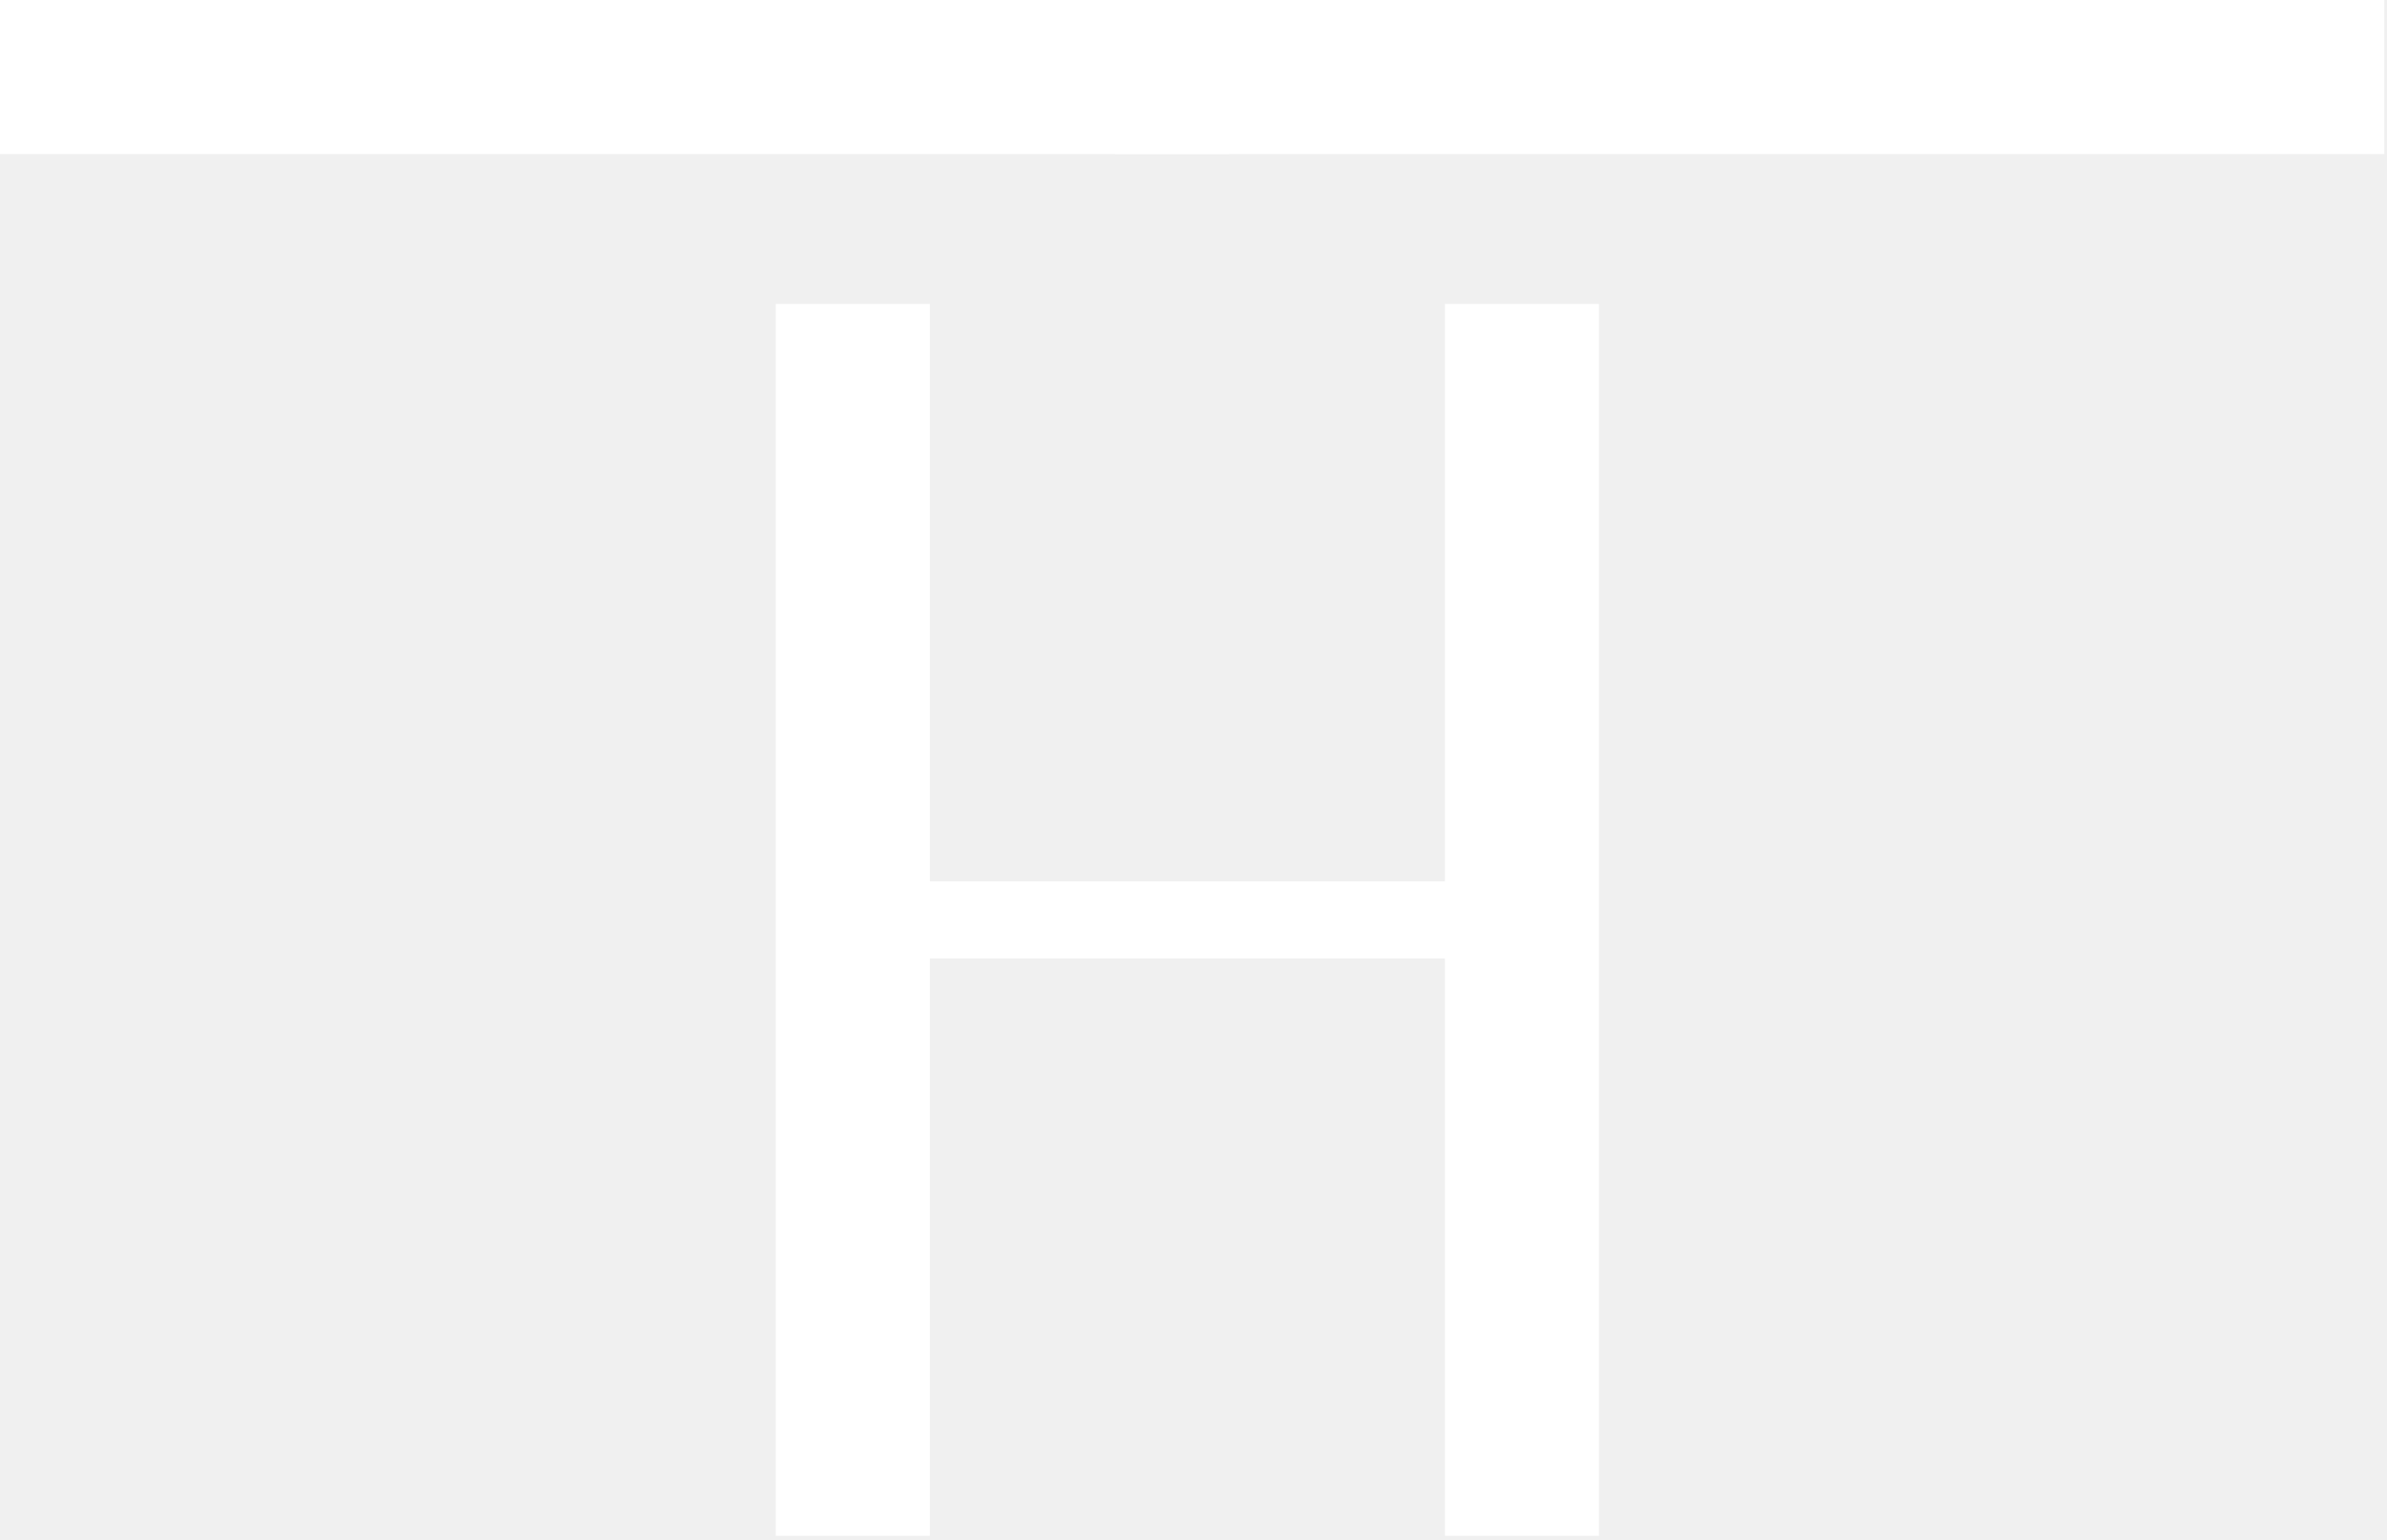
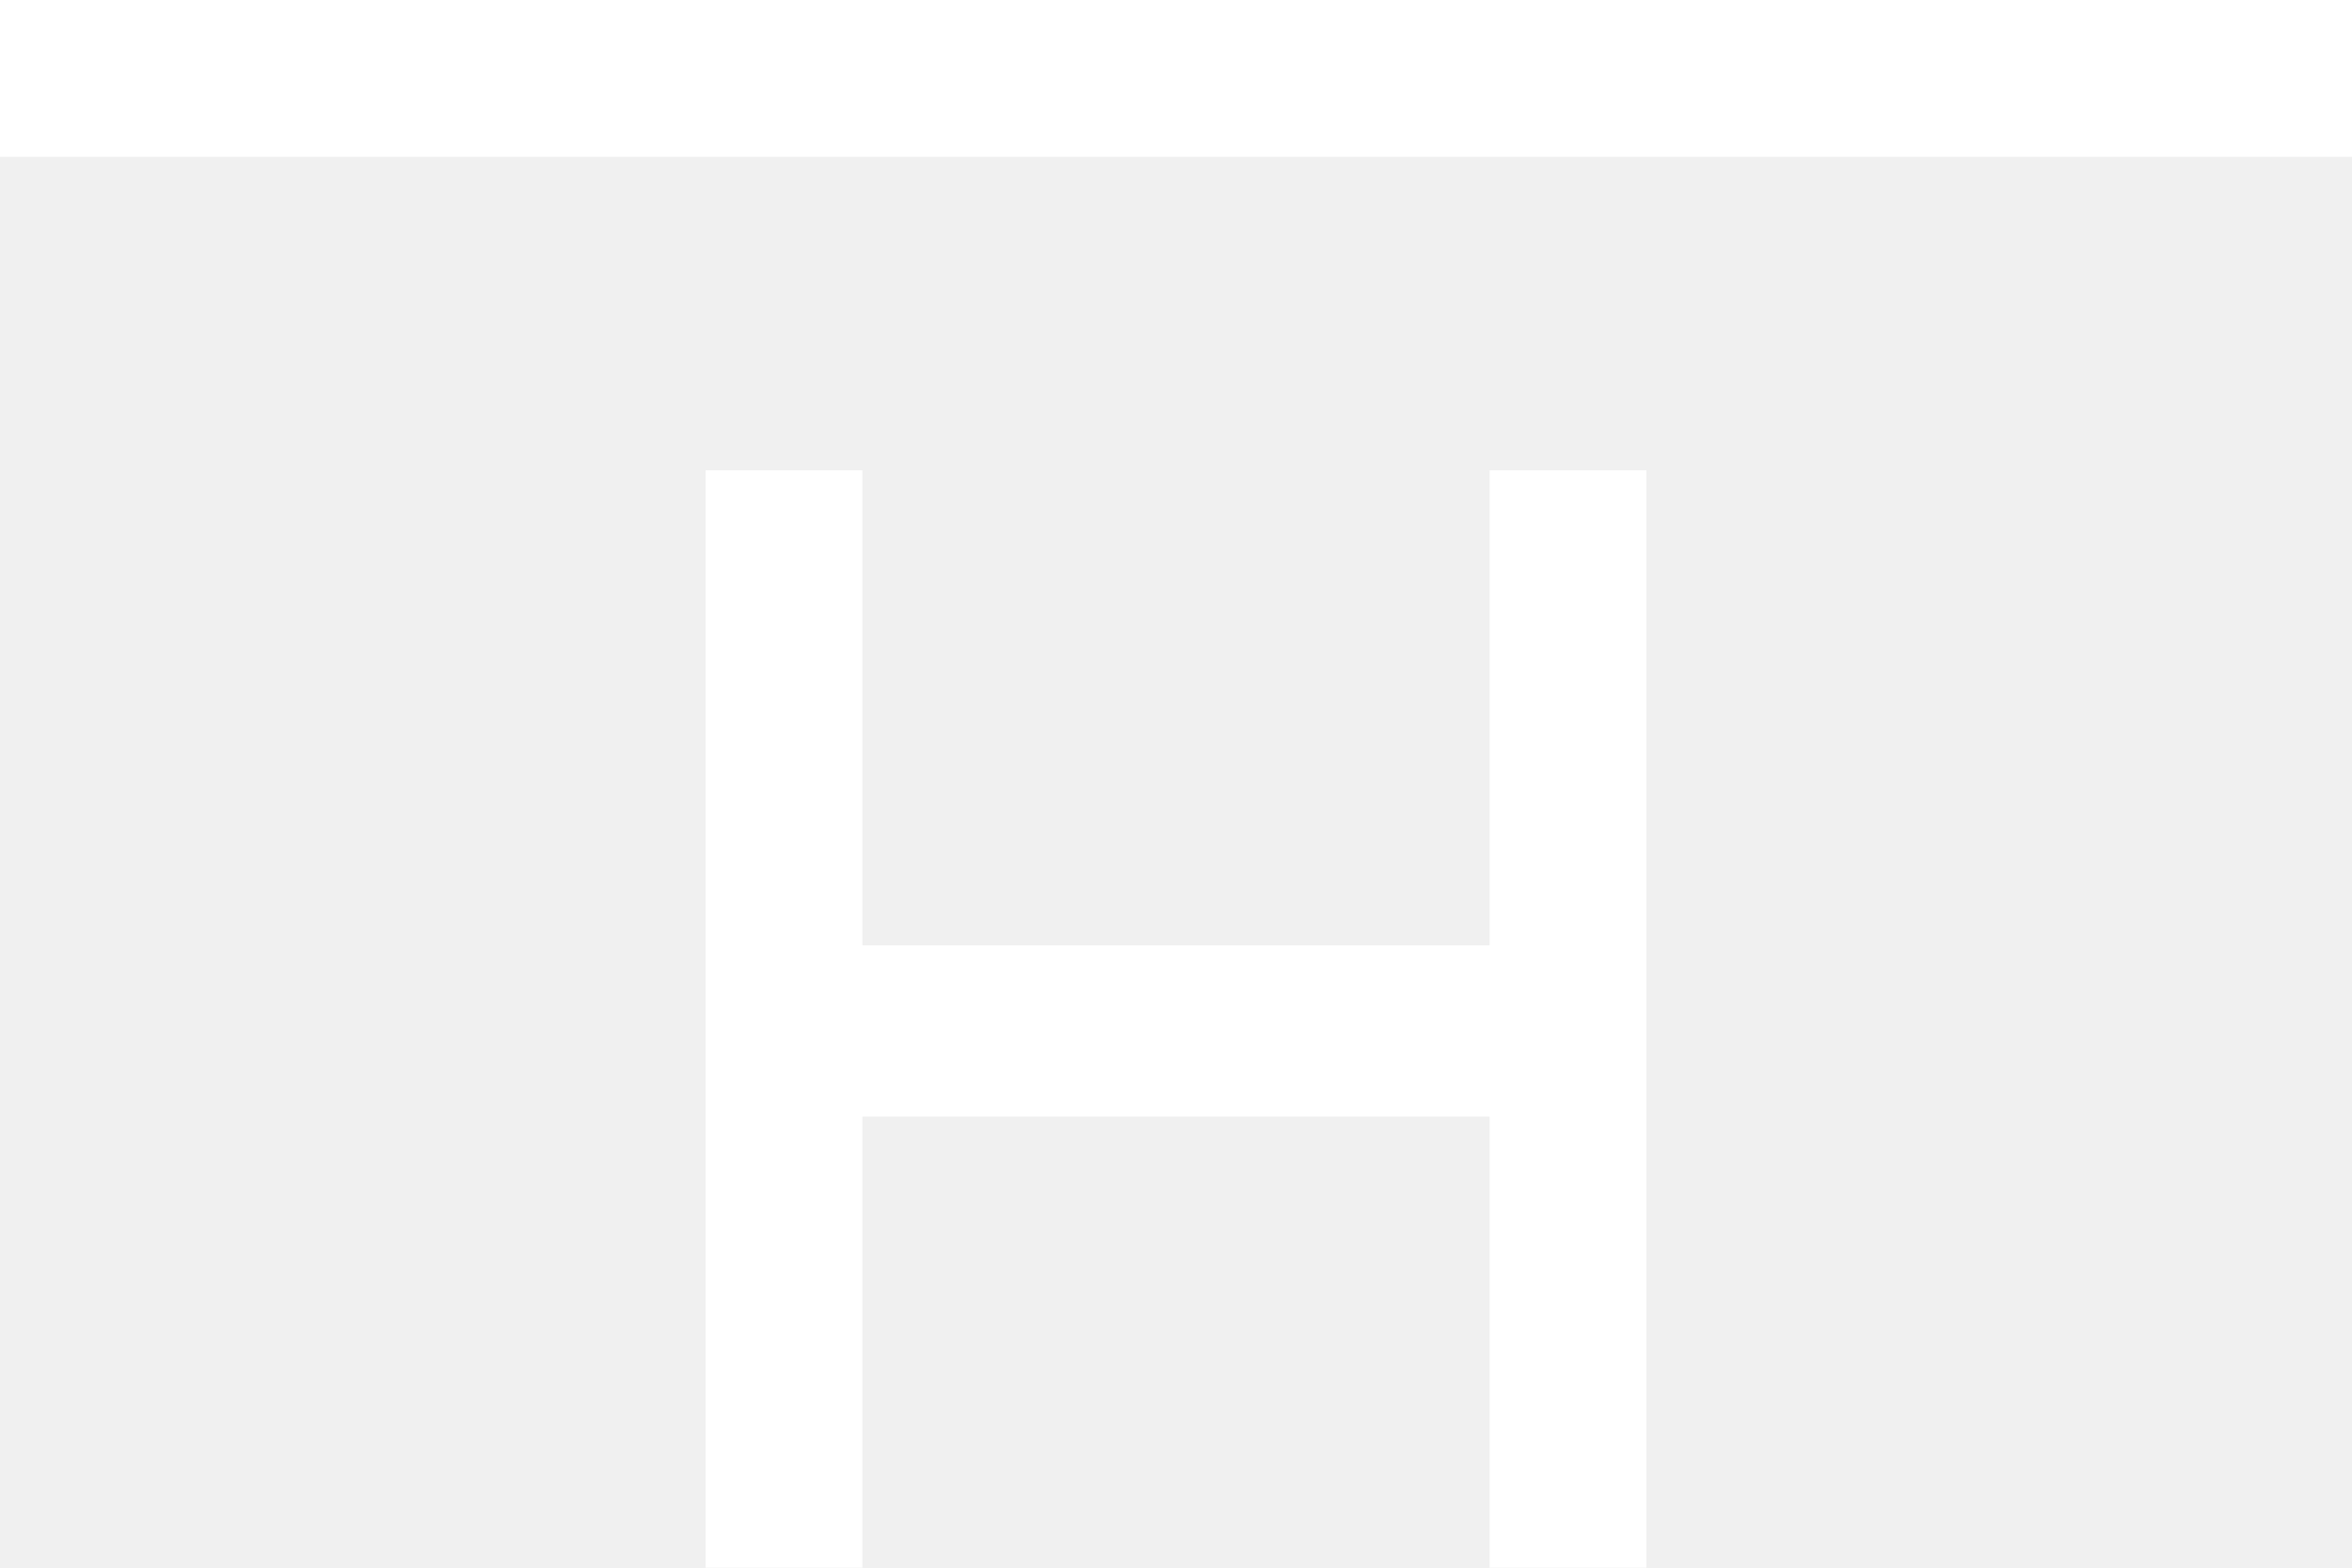
- <svg xmlns="http://www.w3.org/2000/svg" width="31px" height="20px" viewBox="0 0 31 20" version="1.1" id="svg2">
-   <defs id="defs8" />
-   <g id="Page-1" transform="matrix(-1,0,0,-1,30.96552,19.94737)" style="fill:none;fill-rule:evenodd;stroke:none;stroke-width:1">
-     <g id="trigger_high_disabled" transform="translate(1,0)">
-       <g id="main">
-         <g id="gating-icons">
-           <g id="ic-up-right-snow-gray-h" transform="matrix(-1,0,0,-1,30,20)">
-             <path style="fill:#ffffff;fill-rule:nonzero" d="m 10.11,20 0,-16 2,0 0,7.5 6.69,0 0,-7.5 2,0 0,16 -2,0 0,-7.5 -6.69,0 0,7.5 z" id="H" />
-             <path d="m 30,1.053 -14.483,0" id="Line" style="stroke:#ffffff;stroke-width:2;stroke-linecap:square" />
-             <path d="m 15,1.053 -13.966,0" id="path17" style="stroke:#ffffff;stroke-width:2;stroke-linecap:square" />
-           </g>
-         </g>
+ <svg xmlns="http://www.w3.org/2000/svg" width="30px" height="20px" viewBox="0 0 30 20" version="1.1">
+   <defs />
+   <g id="main" stroke="none" stroke-width="1" fill="none" fill-rule="evenodd">
+     <g id="gating-icons" transform="translate(-820, -460)">
+       <g id="ic-hi-gray" transform="translate(835, 470) scale(1, -1) translate(-835, -470) translate(821, 460)">
+         <polyline id="Line-Copy-13" stroke="#FFFFFF" stroke-width="2" stroke-linecap="square" points="0 19 14 19 28 19" />
+         <polygon id="H" fill="#FFFFFF" points="8 14 8 0 10 0 10 5.755 18 5.755 18 0 20 0 20 14 18 14 18 7.939 10 7.939 10 14" />
      </g>
    </g>
  </g>
</svg>
